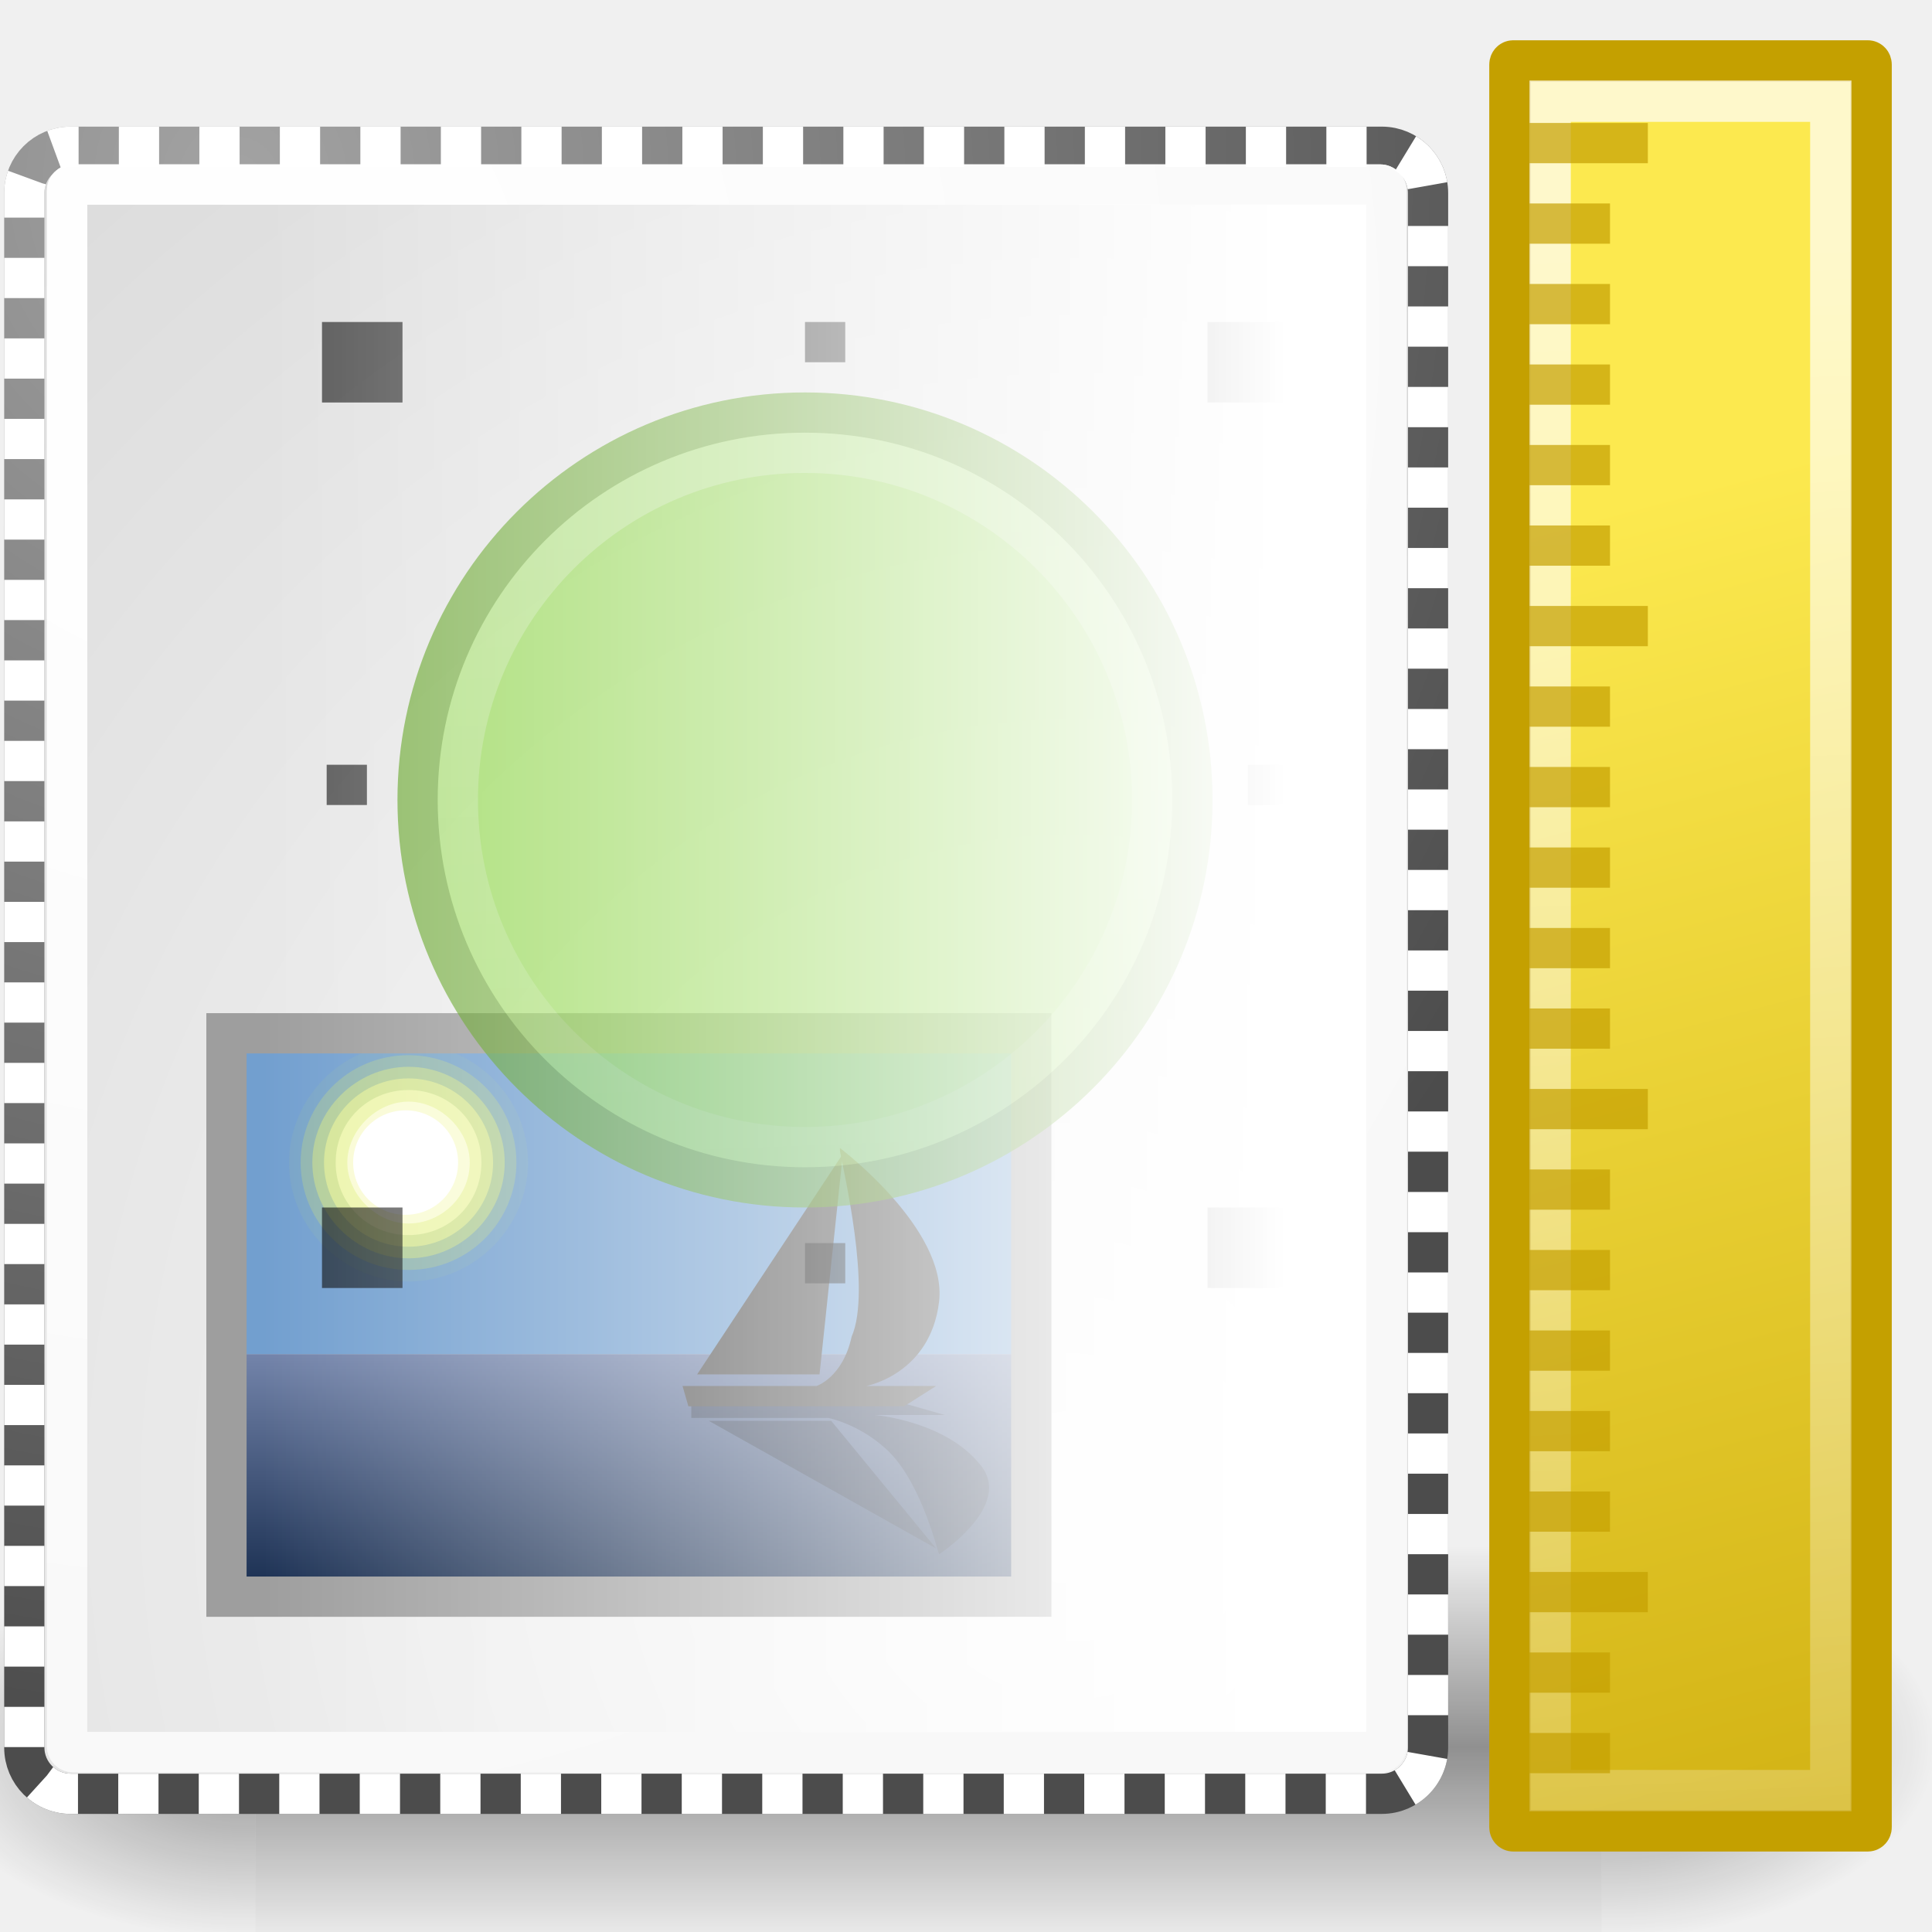
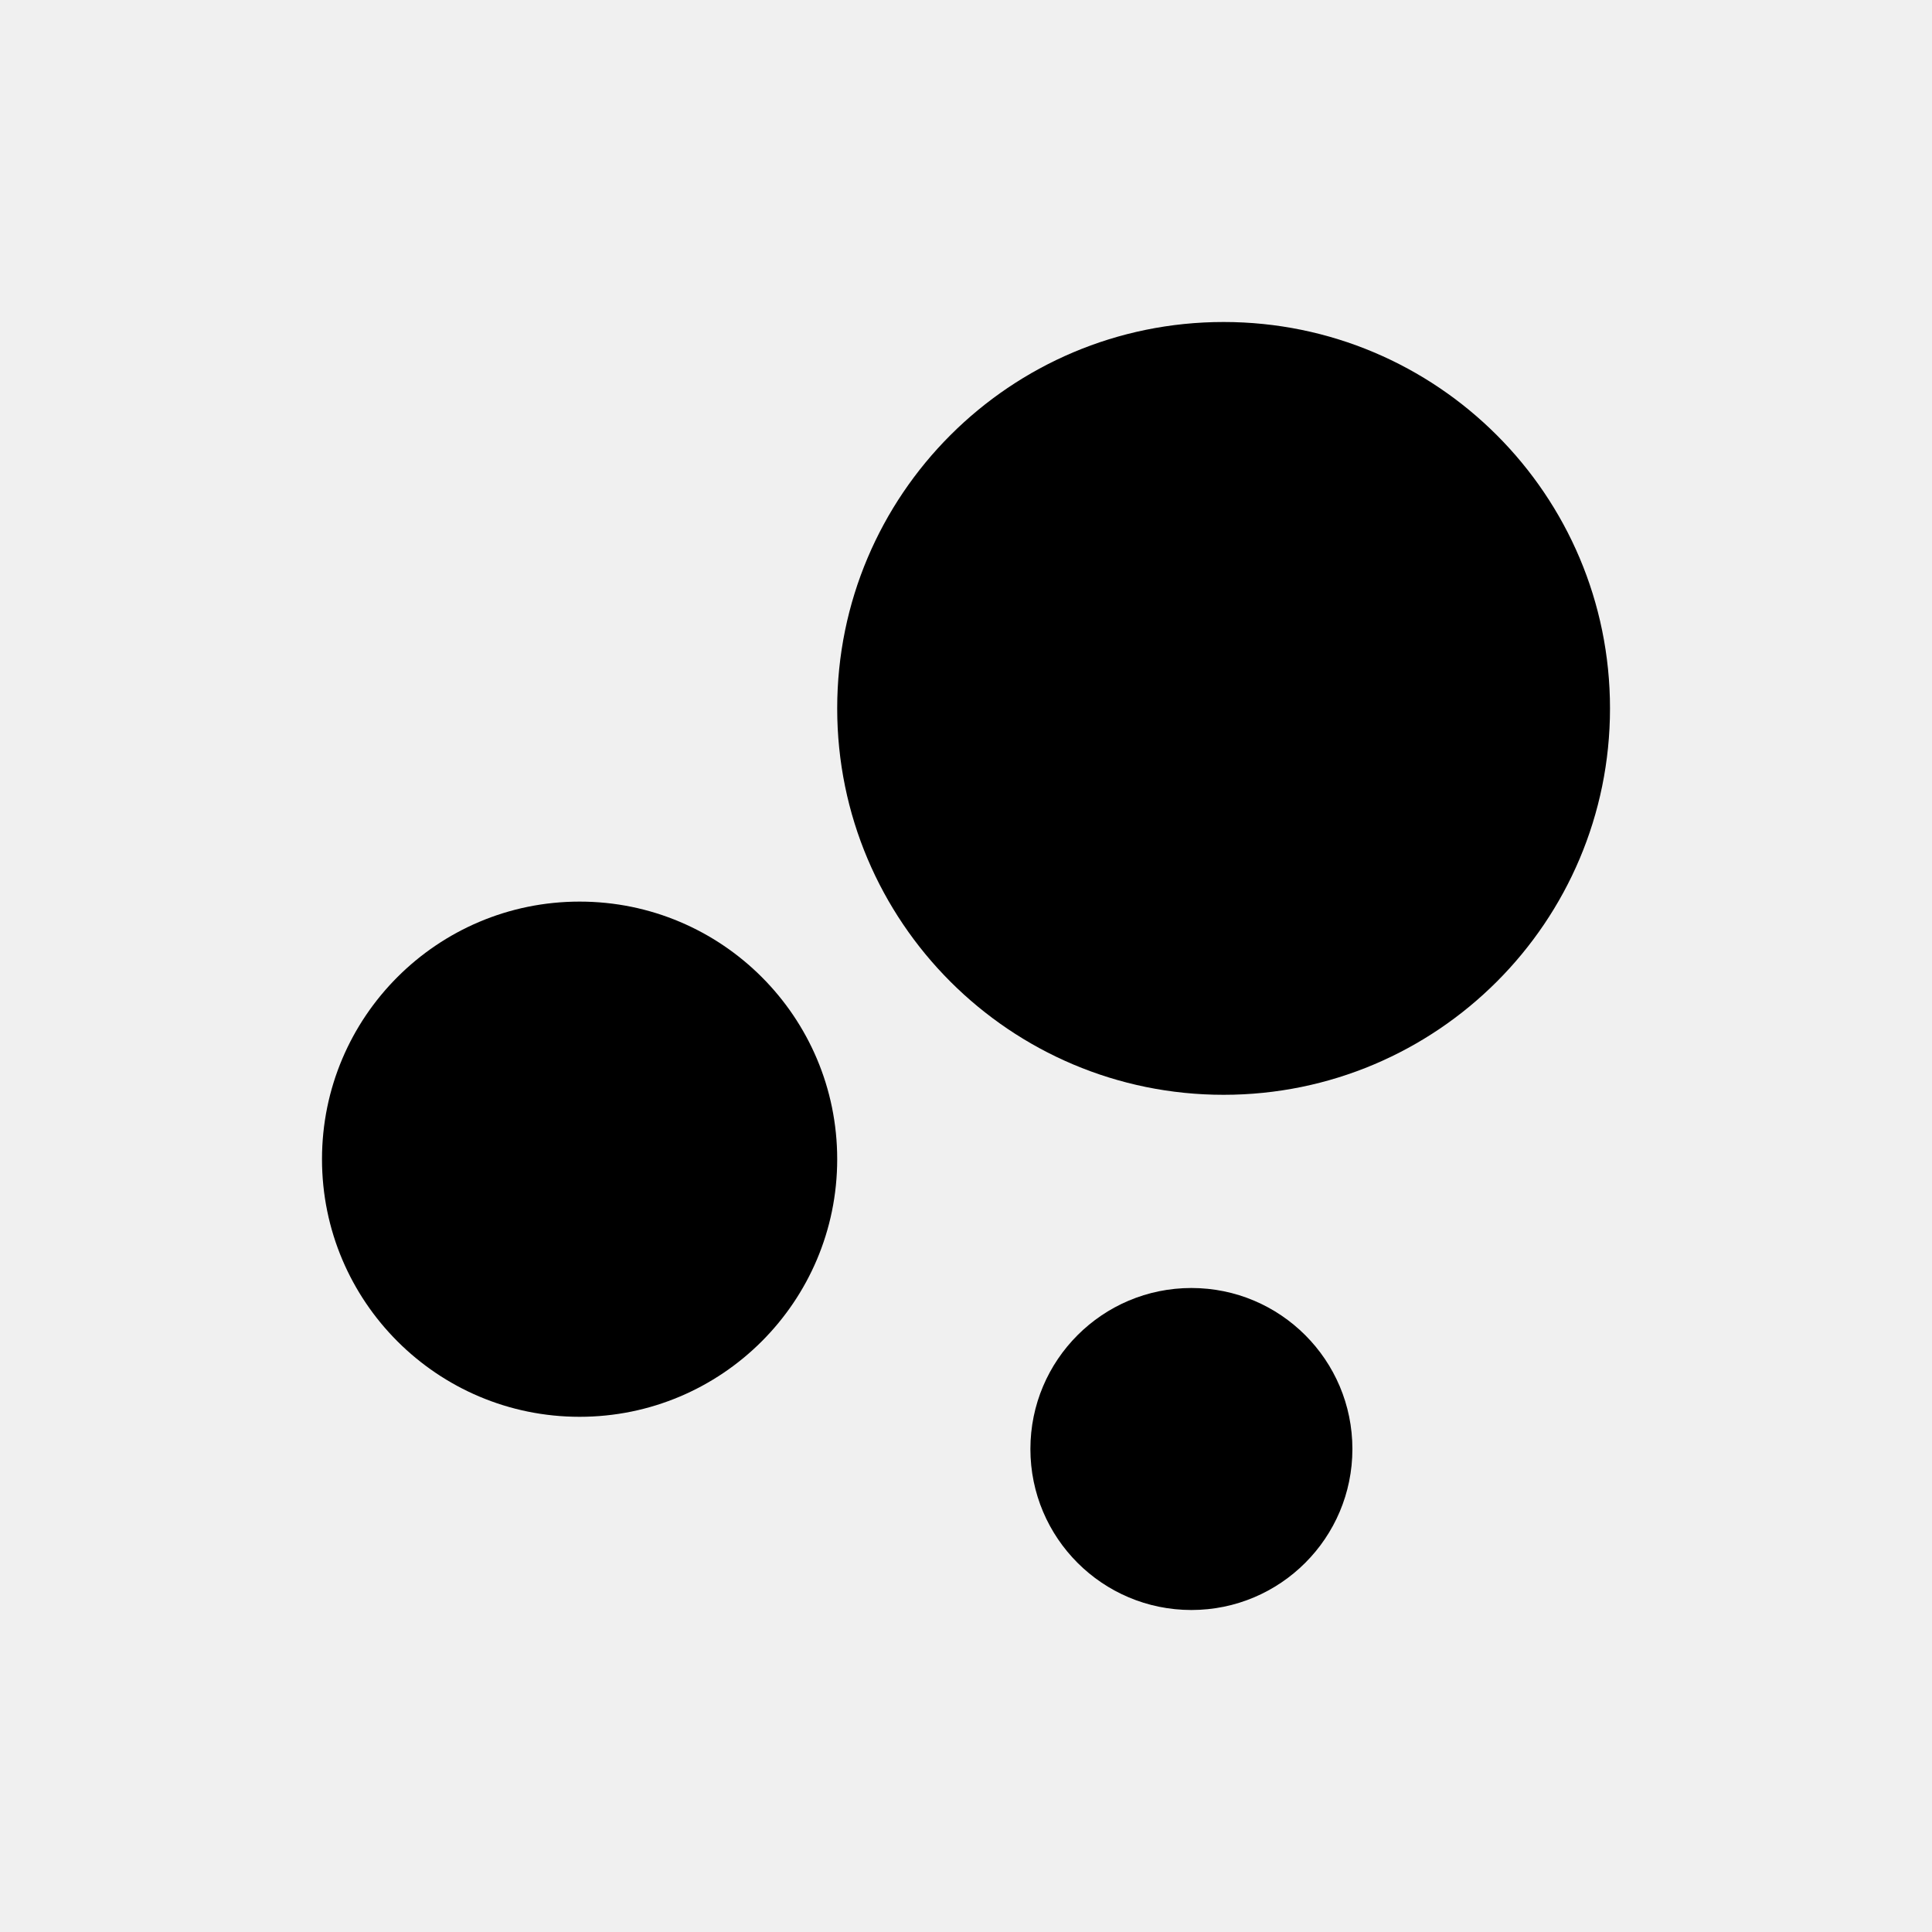
- <svg xmlns="http://www.w3.org/2000/svg" xmlns:xlink="http://www.w3.org/1999/xlink" id="svg249" height="48px" width="48px">
-   <defs id="defs3">
-     <radialGradient xlink:href="#linearGradient5060" id="radialGradient6719" gradientUnits="userSpaceOnUse" gradientTransform="matrix(-2.774389,0,0,1.969706,112.7623,-872.8854)" cx="605.714" cy="486.648" fx="605.714" fy="486.648" r="117.143" />
-     <linearGradient id="linearGradient5060">
-       <stop style="stop-color:black;stop-opacity:1;" offset="0" id="stop5062" />
-       <stop style="stop-color:black;stop-opacity:0;" offset="1" id="stop5064" />
-     </linearGradient>
-     <radialGradient xlink:href="#linearGradient5060" id="radialGradient6717" gradientUnits="userSpaceOnUse" gradientTransform="matrix(2.774389,0,0,1.969706,-1891.633,-872.8854)" cx="605.714" cy="486.648" fx="605.714" fy="486.648" r="117.143" />
-     <linearGradient id="linearGradient5048">
-       <stop style="stop-color:black;stop-opacity:0;" offset="0" id="stop5050" />
-       <stop id="stop5056" offset="0.5" style="stop-color:black;stop-opacity:1;" />
-       <stop style="stop-color:black;stop-opacity:0;" offset="1" id="stop5052" />
-     </linearGradient>
-     <linearGradient xlink:href="#linearGradient5048" id="linearGradient6715" gradientUnits="userSpaceOnUse" gradientTransform="matrix(2.774389,0,0,1.969706,-1892.179,-872.8854)" x1="302.857" y1="366.648" x2="302.857" y2="609.505" />
-     <linearGradient id="linearGradient5224">
-       <stop style="stop-color:white;stop-opacity:1;" offset="0" id="stop5226" />
-       <stop style="stop-color:white;stop-opacity:0;" offset="1" id="stop5228" />
-     </linearGradient>
-     <linearGradient id="linearGradient6810">
-       <stop style="stop-color:black;stop-opacity:1;" offset="0" id="stop6812" />
-       <stop style="stop-color:white;stop-opacity:1;" offset="1" id="stop6814" />
-     </linearGradient>
-     <linearGradient id="linearGradient6490">
-       <stop style="stop-color:white;stop-opacity:1;" offset="0" id="stop6492" />
-       <stop style="stop-color:white;stop-opacity:0;" offset="1" id="stop6494" />
-     </linearGradient>
-     <linearGradient xlink:href="#linearGradient6490" id="linearGradient6496" x1="41" y1="6.375" x2="43" y2="62.125" gradientUnits="userSpaceOnUse" />
-     <linearGradient id="linearGradient3078">
-       <stop style="stop-color:#c4a000" offset="0" id="stop3080" />
-       <stop style="stop-color:#fce94f" offset="1" id="stop3082" />
-     </linearGradient>
-     <linearGradient xlink:href="#linearGradient3078" id="linearGradient6484" gradientUnits="userSpaceOnUse" gradientTransform="matrix(0.939941,0,0,1.036445,-5.437904,-0.137195)" x1="42.426" y1="58.076" x2="32.35" y2="16.357" />
-     <linearGradient id="linearGradient14019">
-       <stop style="stop-color:white;stop-opacity:1;" offset="0" id="stop14021" />
-       <stop style="stop-color:white;stop-opacity:0;" offset="1" id="stop14023" />
-     </linearGradient>
-     <linearGradient id="linearGradient7648" gradientUnits="userSpaceOnUse" x1="21.933" y1="24.627" x2="21.933" y2="7.109" style="stroke-dasharray:none;stroke-miterlimit:4;stroke-width:1.217">
-       <stop offset="0" style="stop-color:#8595bc;stop-opacity:1;" id="stop7650" />
-       <stop offset="1" style="stop-color:#041a3b;stop-opacity:1;" id="stop7652" />
-     </linearGradient>
-     <linearGradient id="linearGradient4542">
-       <stop style="stop-color:#000000;stop-opacity:1;" offset="0" id="stop4544" />
-       <stop style="stop-color:#000000;stop-opacity:0;" offset="1" id="stop4546" />
-     </linearGradient>
-     <linearGradient id="linearGradient15662">
-       <stop id="stop15664" offset="0" style="stop-color:#ffffff;stop-opacity:1;" />
-       <stop id="stop15666" offset="1" style="stop-color:#f8f8f8;stop-opacity:1;" />
-     </linearGradient>
-     <linearGradient id="linearGradient269">
-       <stop id="stop270" offset="0" style="stop-color:#a3a3a3;stop-opacity:1;" />
-       <stop id="stop271" offset="1" style="stop-color:#4c4c4c;stop-opacity:1;" />
-     </linearGradient>
-     <linearGradient id="linearGradient259">
-       <stop id="stop260" offset="0" style="stop-color:#fafafa;stop-opacity:1;" />
-       <stop id="stop261" offset="1" style="stop-color:#bbbbbb;stop-opacity:1;" />
-     </linearGradient>
-     <radialGradient xlink:href="#linearGradient4542" id="radialGradient14142" gradientUnits="userSpaceOnUse" gradientTransform="matrix(1,0,0,0.284916,0,30.08928)" cx="24.307" cy="42.078" fx="24.307" fy="42.078" r="15.822" />
-     <radialGradient xlink:href="#linearGradient259" id="radialGradient14144" gradientUnits="userSpaceOnUse" gradientTransform="scale(0.960493,1.041132)" cx="33.967" cy="35.737" fx="33.967" fy="35.737" r="86.708" />
-     <radialGradient xlink:href="#linearGradient269" id="radialGradient14146" gradientUnits="userSpaceOnUse" gradientTransform="matrix(0.968273,0,0,1.032767,3.353553,0.646447)" cx="8.824" cy="3.756" fx="8.824" fy="3.756" r="37.752" />
-     <linearGradient xlink:href="#linearGradient7648" id="linearGradient14148" gradientUnits="userSpaceOnUse" gradientTransform="matrix(1.098989,0,0,-0.797757,-1.953865,37.324)" x1="21.933" y1="24.627" x2="21.933" y2="7.109" />
-     <radialGradient xlink:href="#linearGradient15662" id="radialGradient14150" gradientUnits="userSpaceOnUse" gradientTransform="matrix(0.968273,0,0,1.032767,3.353553,0.646447)" cx="8.144" cy="7.268" fx="8.144" fy="7.268" r="38.159" />
-     <linearGradient xlink:href="#linearGradient14019" id="linearGradient14152" gradientUnits="userSpaceOnUse" x1="28.125" y1="9.54" x2="29.341" y2="40.882" />
-     <linearGradient xlink:href="#linearGradient6810" id="linearGradient14197" gradientUnits="userSpaceOnUse" gradientTransform="translate(-48.25,0)" x1="13" y1="24.125" x2="48" y2="24.125" />
-     <linearGradient xlink:href="#linearGradient5224" id="linearGradient5230" x1="37.916" y1="22.307" x2="12.564" y2="22.307" gradientUnits="userSpaceOnUse" />
-   </defs>
-   <g id="layer6" />
-   <g style="display:inline" id="layer1" />
-   <g id="layer5" style="display:inline">
-     <g style="display:inline" transform="matrix(2.496272e-2,0,0,2.086758e-2,45.27209,41.55739)" id="g6707">
-       <rect style="opacity:0.402;color:black;fill:url(#linearGradient6715);fill-opacity:1;fill-rule:nonzero;stroke:none;stroke-width:1;stroke-linecap:round;stroke-linejoin:miter;marker:none;marker-start:none;marker-mid:none;marker-end:none;stroke-miterlimit:4;stroke-dasharray:none;stroke-dashoffset:0;stroke-opacity:1;visibility:visible;display:inline;overflow:visible" id="rect6709" width="1339.633" height="478.357" x="-1559.252" y="-150.697" />
-       <path style="opacity:0.402;color:black;fill:url(#radialGradient6717);fill-opacity:1;fill-rule:nonzero;stroke:none;stroke-width:1;stroke-linecap:round;stroke-linejoin:miter;marker:none;marker-start:none;marker-mid:none;marker-end:none;stroke-miterlimit:4;stroke-dasharray:none;stroke-dashoffset:0;stroke-opacity:1;visibility:visible;display:inline;overflow:visible" d="M -219.619,-150.68 C -219.619,-150.68 -219.619,327.65 -219.619,327.65 C -76.745,328.551 125.781,220.481 125.781,88.454 C 125.781,-43.572 -33.655,-150.68 -219.619,-150.68 z " id="path6711" />
-       <path id="path6713" d="M -1559.252,-150.68 C -1559.252,-150.68 -1559.252,327.65 -1559.252,327.65 C -1702.127,328.551 -1904.652,220.481 -1904.652,88.454 C -1904.652,-43.572 -1745.216,-150.68 -1559.252,-150.68 z " style="opacity:0.402;color:black;fill:url(#radialGradient6719);fill-opacity:1;fill-rule:nonzero;stroke:none;stroke-width:1;stroke-linecap:round;stroke-linejoin:miter;marker:none;marker-start:none;marker-mid:none;marker-end:none;stroke-miterlimit:4;stroke-dasharray:none;stroke-dashoffset:0;stroke-opacity:1;visibility:visible;display:inline;overflow:visible" />
-     </g>
-     <g id="g14108" transform="translate(-6,0)" mask="none">
-       <rect ry="1.149" y="3.646" x="6.604" height="40.92" width="34.875" id="rect15391" style="color:black;fill:url(#radialGradient14144);fill-opacity:1;fill-rule:nonzero;stroke:url(#radialGradient14146);stroke-width:1;stroke-linecap:round;stroke-linejoin:round;marker:none;marker-start:none;marker-mid:none;marker-end:none;stroke-miterlimit:4;stroke-dashoffset:0;stroke-opacity:1;visibility:visible;display:block;overflow:visible" rx="1.149" />
-       <g transform="translate(-4.882683,11.18582)" style="opacity:1;display:inline" id="g5376">
-         <g id="g7654" transform="matrix(0.608982,0,0,0.606219,12.8233,10.5572)">
-           <path id="path7644" d="M 5.513,30 L 39.643,30 L 39.643,19.627 L 5.513,19.627 L 5.513,30 z " style="fill:url(#linearGradient14148);fill-opacity:1;fill-rule:nonzero;stroke:none;stroke-width:1.217;stroke-miterlimit:4" />
-           <path style="fill:#729fcf;fill-opacity:1;fill-rule:nonzero;stroke:none;stroke-width:1.217;stroke-miterlimit:4" d="M 5.513,5.679 L 39.643,5.679 L 39.643,19.627 L 5.513,19.627 L 5.513,5.679 z " id="path16203" />
-           <g id="g16205" style="fill-rule:nonzero;stroke:black;stroke-width:2.002;stroke-miterlimit:4" transform="matrix(1.189217,0,0,1.189217,-3.525355,-6.535408)">
-             <g id="g16207">
-               <path style="opacity:0.05;fill:#e8f52f;stroke:none" d="M 18.4,15.4 C 18.4,17.6 16.6,19.5 14.3,19.5 C 12.1,19.5 10.2,17.7 10.2,15.4 C 10.2,13.2 12,11.3 14.3,11.3 C 16.5,11.3 18.4,13.1 18.4,15.4 z " id="path16209" />
-               <path style="opacity:0.208;fill:#ecf751;stroke:none" d="M 18,15.4 C 18,17.4 16.4,19.1 14.3,19.1 C 12.3,19.1 10.6,17.5 10.6,15.4 C 10.6,13.4 12.2,11.7 14.3,11.7 C 16.3,11.7 18,13.3 18,15.4 L 18,15.4 z " id="path16211" />
-               <path style="opacity:0.367;fill:#f0f972;stroke:none" d="M 17.6,15.4 C 17.6,17.2 16.1,18.7 14.3,18.7 C 12.5,18.7 11,17.2 11,15.4 C 11,13.6 12.5,12.1 14.3,12.1 C 16.1,12.1 17.6,13.6 17.6,15.4 L 17.6,15.4 z " id="path16213" />
-               <path style="opacity:0.525;fill:#f4fa95;stroke:none" d="M 17.2,15.4 C 17.2,17 15.9,18.3 14.3,18.3 C 12.7,18.3 11.4,17 11.4,15.4 C 11.4,13.8 12.7,12.5 14.3,12.5 C 15.9,12.5 17.2,13.8 17.2,15.4 z " id="path16215" />
-               <path style="opacity:0.683;fill:#f7fcb7;stroke:none" d="M 16.8,15.4 C 16.8,16.8 15.7,17.9 14.3,17.9 C 12.9,17.9 11.8,16.8 11.8,15.4 C 11.8,14 12.9,12.9 14.3,12.9 C 15.7,12.9 16.8,14 16.8,15.4 L 16.8,15.4 z " id="path16217" />
-               <path style="opacity:0.842;fill:#fbfddb;stroke:none" d="M 16.4,15.4 C 16.4,16.6 15.4,17.5 14.3,17.5 C 13.2,17.5 12.2,16.5 12.2,15.4 C 12.2,14.3 13.2,13.3 14.3,13.3 C 15.4,13.3 16.4,14.3 16.4,15.4 z " id="path16219" />
-               <path style="fill:white;stroke:none" d="M 16,15.4 C 16,16.4 15.2,17.2 14.2,17.2 C 13.2,17.2 12.4,16.4 12.4,15.4 C 12.4,14.4 13.2,13.6 14.2,13.6 C 15.2,13.6 16,14.4 16,15.4 L 16,15.4 z " id="path16221" />
-             </g>
-           </g>
-           <path style="opacity:0.3;fill-rule:nonzero;stroke:none;stroke-width:1.217;stroke-miterlimit:4" d="M 25.016,21.649 L 33.697,21.649 L 35.362,22.125 L 32.508,22.125 C 32.508,22.125 35.362,22.363 36.789,24.146 C 38.216,25.811 35.124,27.833 35.124,27.833 C 35.124,27.833 35.124,27.833 35.124,27.833 C 35.005,27.476 34.292,24.622 32.865,23.433 C 31.794,22.481 30.605,22.244 30.605,22.244 L 25.016,22.244 L 25.016,21.768 L 25.016,21.649 z " id="path16223" />
-           <path style="opacity:0.3;fill-rule:nonzero;stroke:none;stroke-width:1.217;stroke-miterlimit:4" d="M 30.724,22.363 L 25.729,22.363 L 35.005,27.595 L 30.724,22.363 L 30.724,22.363 z " id="path16225" />
-           <path style="fill:#515151;fill-rule:nonzero;stroke:none;stroke-width:1.217;stroke-miterlimit:4" d="M 25.016,21.768 L 33.697,21.768 L 35.005,20.936 L 32.151,20.936 C 32.151,20.936 34.767,20.46 35.124,17.487 C 35.481,14.514 31.081,11.184 31.081,11.184 C 31.081,11.184 31.081,11.184 31.081,11.303 C 31.2,12.016 32.389,17.011 31.557,18.914 C 31.2,20.579 30.129,20.936 30.129,20.936 L 24.659,20.936 L 24.897,21.768 L 25.016,21.768 z " id="path16227" />
-           <path style="fill:#515151;fill-rule:nonzero;stroke:none;stroke-width:1.217;stroke-miterlimit:4" d="M 30.248,20.46 L 25.254,20.46 L 31.2,11.422 L 30.248,20.46 z " id="path16229" />
-         </g>
-         <rect style="opacity:1;color:black;fill:none;fill-opacity:1;fill-rule:nonzero;stroke:#9e9e9e;stroke-width:1;stroke-linecap:butt;stroke-linejoin:miter;marker:none;marker-start:none;marker-mid:none;marker-end:none;stroke-miterlimit:4;stroke-dasharray:none;stroke-dashoffset:0;stroke-opacity:1;visibility:visible;display:inline;overflow:visible" id="rect8163" width="19.996" height="13.997" x="16.509" y="14.486" />
-       </g>
-       <rect rx="0.149" ry="0.149" y="4.584" x="7.666" height="38.946" width="32.776" id="rect15660" style="color:black;fill:none;fill-opacity:1;fill-rule:nonzero;stroke:url(#radialGradient14150);stroke-width:1;stroke-linecap:round;stroke-linejoin:round;marker:none;marker-start:none;marker-mid:none;marker-end:none;stroke-miterlimit:4;stroke-dashoffset:0;stroke-opacity:1;visibility:visible;display:block;overflow:visible" />
-       <g transform="translate(-1,1)" style="opacity:0.601" id="g14073">
-         <rect style="opacity:1;color:black;fill:black;fill-opacity:1;fill-rule:evenodd;stroke:none;stroke-width:1;stroke-linecap:butt;stroke-linejoin:miter;marker:none;marker-start:none;marker-mid:none;marker-end:none;stroke-miterlimit:4;stroke-dasharray:none;stroke-dashoffset:0;stroke-opacity:1;visibility:visible;display:inline;overflow:visible" id="rect14027" width="2" height="2" x="15" y="7" />
-         <rect y="7" x="37" height="2" width="2" id="rect14029" style="opacity:1;color:black;fill:black;fill-opacity:1;fill-rule:evenodd;stroke:none;stroke-width:1;stroke-linecap:butt;stroke-linejoin:miter;marker:none;marker-start:none;marker-mid:none;marker-end:none;stroke-miterlimit:4;stroke-dasharray:none;stroke-dashoffset:0;stroke-opacity:1;visibility:visible;display:inline;overflow:visible" />
-         <rect style="opacity:1;color:black;fill:black;fill-opacity:1;fill-rule:evenodd;stroke:none;stroke-width:1;stroke-linecap:butt;stroke-linejoin:miter;marker:none;marker-start:none;marker-mid:none;marker-end:none;stroke-miterlimit:4;stroke-dasharray:none;stroke-dashoffset:0;stroke-opacity:1;visibility:visible;display:inline;overflow:visible" id="rect14031" width="2" height="2" x="37" y="29" />
-         <rect y="29" x="15" height="2" width="2" id="rect14035" style="opacity:1;color:black;fill:black;fill-opacity:1;fill-rule:evenodd;stroke:none;stroke-width:1;stroke-linecap:butt;stroke-linejoin:miter;marker:none;marker-start:none;marker-mid:none;marker-end:none;stroke-miterlimit:4;stroke-dasharray:none;stroke-dashoffset:0;stroke-opacity:1;visibility:visible;display:inline;overflow:visible" />
-         <rect y="18" x="15.116" height="1" width="1" id="rect14057" style="opacity:1;color:black;fill:black;fill-opacity:1;fill-rule:evenodd;stroke:none;stroke-width:1;stroke-linecap:butt;stroke-linejoin:miter;marker:none;marker-start:none;marker-mid:none;marker-end:none;stroke-miterlimit:4;stroke-dasharray:none;stroke-dashoffset:0;stroke-opacity:1;visibility:visible;display:inline;overflow:visible" />
-         <rect style="opacity:1;color:black;fill:black;fill-opacity:1;fill-rule:evenodd;stroke:none;stroke-width:1;stroke-linecap:butt;stroke-linejoin:miter;marker:none;marker-start:none;marker-mid:none;marker-end:none;stroke-miterlimit:4;stroke-dasharray:none;stroke-dashoffset:0;stroke-opacity:1;visibility:visible;display:inline;overflow:visible" id="rect14059" width="1" height="1" x="38" y="18" />
-         <rect style="opacity:1;color:black;fill:black;fill-opacity:1;fill-rule:evenodd;stroke:none;stroke-width:1;stroke-linecap:butt;stroke-linejoin:miter;marker:none;marker-start:none;marker-mid:none;marker-end:none;stroke-miterlimit:4;stroke-dasharray:none;stroke-dashoffset:0;stroke-opacity:1;visibility:visible;display:inline;overflow:visible" id="rect14061" width="1" height="1" x="7" y="-28" transform="matrix(2.35814e-18,1,-1,2.35814e-18,0,0)" />
-         <rect y="-28" x="29.884" height="1" width="1" id="rect14063" style="opacity:1;color:black;fill:black;fill-opacity:1;fill-rule:evenodd;stroke:none;stroke-width:1;stroke-linecap:butt;stroke-linejoin:miter;marker:none;marker-start:none;marker-mid:none;marker-end:none;stroke-miterlimit:4;stroke-dasharray:none;stroke-dashoffset:0;stroke-opacity:1;visibility:visible;display:inline;overflow:visible" transform="matrix(2.35814e-18,1,-1,2.35814e-18,0,0)" />
-         <path style="opacity:1;color:black;fill:#73d216;fill-opacity:1;fill-rule:evenodd;stroke:#4e9a06;stroke-width:1.026;stroke-linecap:butt;stroke-linejoin:miter;marker:none;marker-start:none;marker-mid:none;marker-end:none;stroke-miterlimit:4;stroke-dasharray:none;stroke-dashoffset:0;stroke-opacity:1;visibility:visible;display:inline;overflow:visible" id="path14015" d="M 38 17.125 A 9.875 9.875 0 1 1  18.25,17.125 A 9.875 9.875 0 1 1  38 17.125 z" transform="matrix(0.974684,0,0,0.974684,-0.412975,2.183544)" />
-         <path transform="matrix(0.873417,0,0,0.873417,2.43515,3.917736)" d="M 38 17.125 A 9.875 9.875 0 1 1  18.25,17.125 A 9.875 9.875 0 1 1  38 17.125 z" id="path14017" style="opacity:0.281;color:black;fill:none;fill-opacity:1;fill-rule:evenodd;stroke:url(#linearGradient14152);stroke-width:1.145;stroke-linecap:butt;stroke-linejoin:miter;marker:none;marker-start:none;marker-mid:none;marker-end:none;stroke-miterlimit:4;stroke-dasharray:none;stroke-dashoffset:0;stroke-opacity:1;visibility:visible;display:inline;overflow:visible" />
-       </g>
-       <rect style="color:black;fill:url(#linearGradient5230);fill-opacity:1.0;fill-rule:nonzero;stroke:url(#radialGradient14150);stroke-width:1;stroke-linecap:round;stroke-linejoin:round;marker:none;marker-start:none;marker-mid:none;marker-end:none;stroke-miterlimit:4;stroke-dashoffset:0;stroke-opacity:1;visibility:visible;display:block;overflow:visible" id="rect4349" width="32.776" height="38.946" x="7.666" y="4.584" ry="0.149" rx="0.149" />
-       <rect rx="1.149" style="color:black;fill:none;fill-opacity:1;fill-rule:nonzero;stroke:white;stroke-width:1;stroke-linecap:butt;stroke-linejoin:miter;marker:none;marker-start:none;marker-mid:none;marker-end:none;stroke-miterlimit:4;stroke-dashoffset:0.8;stroke-opacity:1;visibility:visible;display:block;overflow:visible;stroke-dasharray:1,1" id="rect5232" width="34.875" height="40.92" x="6.604" y="3.646" ry="1.149" />
-     </g>
-     <g style="display:inline" id="g6716" transform="translate(-0.99999,-2.920628e-6)" mask="none">
-       <rect ry="0.09" rx="0.081" y="1.514" x="38.514" height="43.973" width="8.973" id="rect6482" style="opacity:1;color:black;fill:url(#linearGradient6484);fill-opacity:1;fill-rule:evenodd;stroke:#c4a000;stroke-width:1.027px;stroke-linecap:butt;stroke-linejoin:miter;marker:none;marker-start:none;marker-mid:none;marker-end:none;stroke-miterlimit:4;stroke-dasharray:none;stroke-dashoffset:0;stroke-opacity:1;visibility:visible;display:inline;overflow:visible" />
-       <rect style="opacity:0.702;color:black;fill:none;fill-opacity:1;fill-rule:evenodd;stroke:url(#linearGradient6496);stroke-width:1.027;stroke-linecap:butt;stroke-linejoin:miter;marker:none;marker-start:none;marker-mid:none;marker-end:none;stroke-miterlimit:4;stroke-dasharray:none;stroke-dashoffset:0;stroke-opacity:1;visibility:visible;display:inline;overflow:visible" id="rect6486" width="6.973" height="41.973" x="39.513" y="2.514" />
-       <rect y="3.055" x="39" height="1" width="2.94" id="rect6498" style="opacity:0.702;color:black;fill:#c4a000;fill-opacity:1;fill-rule:evenodd;stroke:none;stroke-width:1.027;stroke-linecap:butt;stroke-linejoin:miter;marker:none;marker-start:none;marker-mid:none;marker-end:none;stroke-miterlimit:4;stroke-dasharray:none;stroke-dashoffset:0;stroke-opacity:1;visibility:visible;display:inline;overflow:visible" />
-       <rect style="opacity:0.702;color:black;fill:#c4a000;fill-opacity:1;fill-rule:evenodd;stroke:none;stroke-width:1.027;stroke-linecap:butt;stroke-linejoin:miter;marker:none;marker-start:none;marker-mid:none;marker-end:none;stroke-miterlimit:4;stroke-dasharray:none;stroke-dashoffset:0;stroke-opacity:1;visibility:visible;display:inline;overflow:visible" id="rect6500" width="2.94" height="1" x="39" y="15.055" />
-       <rect y="27.055" x="39" height="1" width="2.94" id="rect6502" style="opacity:0.702;color:black;fill:#c4a000;fill-opacity:1;fill-rule:evenodd;stroke:none;stroke-width:1.027;stroke-linecap:butt;stroke-linejoin:miter;marker:none;marker-start:none;marker-mid:none;marker-end:none;stroke-miterlimit:4;stroke-dasharray:none;stroke-dashoffset:0;stroke-opacity:1;visibility:visible;display:inline;overflow:visible" />
-       <rect style="opacity:0.702;color:black;fill:#c4a000;fill-opacity:1;fill-rule:evenodd;stroke:none;stroke-width:1.027;stroke-linecap:butt;stroke-linejoin:miter;marker:none;marker-start:none;marker-mid:none;marker-end:none;stroke-miterlimit:4;stroke-dasharray:none;stroke-dashoffset:0;stroke-opacity:1;visibility:visible;display:inline;overflow:visible" id="rect6504" width="2.94" height="1" x="39" y="39.055" />
-       <rect style="opacity:0.702;color:black;fill:#c4a000;fill-opacity:1;fill-rule:evenodd;stroke:none;stroke-width:1.027;stroke-linecap:butt;stroke-linejoin:miter;marker:none;marker-start:none;marker-mid:none;marker-end:none;stroke-miterlimit:4;stroke-dasharray:none;stroke-dashoffset:0;stroke-opacity:1;visibility:visible;display:inline;overflow:visible" id="rect6506" width="2" height="1" x="39" y="5.055" />
-       <rect y="7.055" x="39" height="1" width="2" id="rect6508" style="opacity:0.702;color:black;fill:#c4a000;fill-opacity:1;fill-rule:evenodd;stroke:none;stroke-width:1.027;stroke-linecap:butt;stroke-linejoin:miter;marker:none;marker-start:none;marker-mid:none;marker-end:none;stroke-miterlimit:4;stroke-dasharray:none;stroke-dashoffset:0;stroke-opacity:1;visibility:visible;display:inline;overflow:visible" />
-       <rect style="opacity:0.702;color:black;fill:#c4a000;fill-opacity:1;fill-rule:evenodd;stroke:none;stroke-width:1.027;stroke-linecap:butt;stroke-linejoin:miter;marker:none;marker-start:none;marker-mid:none;marker-end:none;stroke-miterlimit:4;stroke-dasharray:none;stroke-dashoffset:0;stroke-opacity:1;visibility:visible;display:inline;overflow:visible" id="rect6510" width="2" height="1" x="39" y="9.055" />
-       <rect y="11.055" x="39" height="1" width="2" id="rect6512" style="opacity:0.702;color:black;fill:#c4a000;fill-opacity:1;fill-rule:evenodd;stroke:none;stroke-width:1.027;stroke-linecap:butt;stroke-linejoin:miter;marker:none;marker-start:none;marker-mid:none;marker-end:none;stroke-miterlimit:4;stroke-dasharray:none;stroke-dashoffset:0;stroke-opacity:1;visibility:visible;display:inline;overflow:visible" />
-       <rect style="opacity:0.702;color:black;fill:#c4a000;fill-opacity:1;fill-rule:evenodd;stroke:none;stroke-width:1.027;stroke-linecap:butt;stroke-linejoin:miter;marker:none;marker-start:none;marker-mid:none;marker-end:none;stroke-miterlimit:4;stroke-dasharray:none;stroke-dashoffset:0;stroke-opacity:1;visibility:visible;display:inline;overflow:visible" id="rect6514" width="2" height="1" x="39" y="13.055" />
-       <rect y="17.055" x="39" height="1" width="2" id="rect6516" style="opacity:0.702;color:black;fill:#c4a000;fill-opacity:1;fill-rule:evenodd;stroke:none;stroke-width:1.027;stroke-linecap:butt;stroke-linejoin:miter;marker:none;marker-start:none;marker-mid:none;marker-end:none;stroke-miterlimit:4;stroke-dasharray:none;stroke-dashoffset:0;stroke-opacity:1;visibility:visible;display:inline;overflow:visible" />
-       <rect style="opacity:0.702;color:black;fill:#c4a000;fill-opacity:1;fill-rule:evenodd;stroke:none;stroke-width:1.027;stroke-linecap:butt;stroke-linejoin:miter;marker:none;marker-start:none;marker-mid:none;marker-end:none;stroke-miterlimit:4;stroke-dasharray:none;stroke-dashoffset:0;stroke-opacity:1;visibility:visible;display:inline;overflow:visible" id="rect6518" width="2" height="1" x="39" y="19.055" />
-       <rect y="21.055" x="39" height="1" width="2" id="rect6520" style="opacity:0.702;color:black;fill:#c4a000;fill-opacity:1;fill-rule:evenodd;stroke:none;stroke-width:1.027;stroke-linecap:butt;stroke-linejoin:miter;marker:none;marker-start:none;marker-mid:none;marker-end:none;stroke-miterlimit:4;stroke-dasharray:none;stroke-dashoffset:0;stroke-opacity:1;visibility:visible;display:inline;overflow:visible" />
-       <rect style="opacity:0.702;color:black;fill:#c4a000;fill-opacity:1;fill-rule:evenodd;stroke:none;stroke-width:1.027;stroke-linecap:butt;stroke-linejoin:miter;marker:none;marker-start:none;marker-mid:none;marker-end:none;stroke-miterlimit:4;stroke-dasharray:none;stroke-dashoffset:0;stroke-opacity:1;visibility:visible;display:inline;overflow:visible" id="rect6522" width="2" height="1" x="39" y="23.055" />
-       <rect y="25.055" x="39" height="1" width="2" id="rect6524" style="opacity:0.702;color:black;fill:#c4a000;fill-opacity:1;fill-rule:evenodd;stroke:none;stroke-width:1.027;stroke-linecap:butt;stroke-linejoin:miter;marker:none;marker-start:none;marker-mid:none;marker-end:none;stroke-miterlimit:4;stroke-dasharray:none;stroke-dashoffset:0;stroke-opacity:1;visibility:visible;display:inline;overflow:visible" />
-       <rect style="opacity:0.702;color:black;fill:#c4a000;fill-opacity:1;fill-rule:evenodd;stroke:none;stroke-width:1.027;stroke-linecap:butt;stroke-linejoin:miter;marker:none;marker-start:none;marker-mid:none;marker-end:none;stroke-miterlimit:4;stroke-dasharray:none;stroke-dashoffset:0;stroke-opacity:1;visibility:visible;display:inline;overflow:visible" id="rect6526" width="2" height="1" x="39" y="29.055" />
-       <rect y="31.055" x="39" height="1" width="2" id="rect6528" style="opacity:0.702;color:black;fill:#c4a000;fill-opacity:1;fill-rule:evenodd;stroke:none;stroke-width:1.027;stroke-linecap:butt;stroke-linejoin:miter;marker:none;marker-start:none;marker-mid:none;marker-end:none;stroke-miterlimit:4;stroke-dasharray:none;stroke-dashoffset:0;stroke-opacity:1;visibility:visible;display:inline;overflow:visible" />
-       <rect style="opacity:0.702;color:black;fill:#c4a000;fill-opacity:1;fill-rule:evenodd;stroke:none;stroke-width:1.027;stroke-linecap:butt;stroke-linejoin:miter;marker:none;marker-start:none;marker-mid:none;marker-end:none;stroke-miterlimit:4;stroke-dasharray:none;stroke-dashoffset:0;stroke-opacity:1;visibility:visible;display:inline;overflow:visible" id="rect6530" width="2" height="1" x="39" y="33.055" />
-       <rect y="35.055" x="39" height="1" width="2" id="rect6532" style="opacity:0.702;color:black;fill:#c4a000;fill-opacity:1;fill-rule:evenodd;stroke:none;stroke-width:1.027;stroke-linecap:butt;stroke-linejoin:miter;marker:none;marker-start:none;marker-mid:none;marker-end:none;stroke-miterlimit:4;stroke-dasharray:none;stroke-dashoffset:0;stroke-opacity:1;visibility:visible;display:inline;overflow:visible" />
-       <rect style="opacity:0.702;color:black;fill:#c4a000;fill-opacity:1;fill-rule:evenodd;stroke:none;stroke-width:1.027;stroke-linecap:butt;stroke-linejoin:miter;marker:none;marker-start:none;marker-mid:none;marker-end:none;stroke-miterlimit:4;stroke-dasharray:none;stroke-dashoffset:0;stroke-opacity:1;visibility:visible;display:inline;overflow:visible" id="rect6534" width="2" height="1" x="39" y="37.055" />
-       <rect y="41.055" x="39" height="1" width="2" id="rect6536" style="opacity:0.702;color:black;fill:#c4a000;fill-opacity:1;fill-rule:evenodd;stroke:none;stroke-width:1.027;stroke-linecap:butt;stroke-linejoin:miter;marker:none;marker-start:none;marker-mid:none;marker-end:none;stroke-miterlimit:4;stroke-dasharray:none;stroke-dashoffset:0;stroke-opacity:1;visibility:visible;display:inline;overflow:visible" />
-       <rect style="opacity:0.702;color:black;fill:#c4a000;fill-opacity:1;fill-rule:evenodd;stroke:none;stroke-width:1.027;stroke-linecap:butt;stroke-linejoin:miter;marker:none;marker-start:none;marker-mid:none;marker-end:none;stroke-miterlimit:4;stroke-dasharray:none;stroke-dashoffset:0;stroke-opacity:1;visibility:visible;display:inline;overflow:visible" id="rect6540" width="2" height="1" x="39" y="43.055" />
-     </g>
-   </g>
+ <svg xmlns="http://www.w3.org/2000/svg" width="24" height="24" viewBox="0 0 24 24">
+   <path fill="none" d="M0 0h24v24H0z" />
+   <circle cx="7.2" cy="14.4" r="3.2" />
+   <circle cx="14.8" cy="18" r="2" />
+   <circle cx="15.2" cy="8.8" r="4.8" />
</svg>
